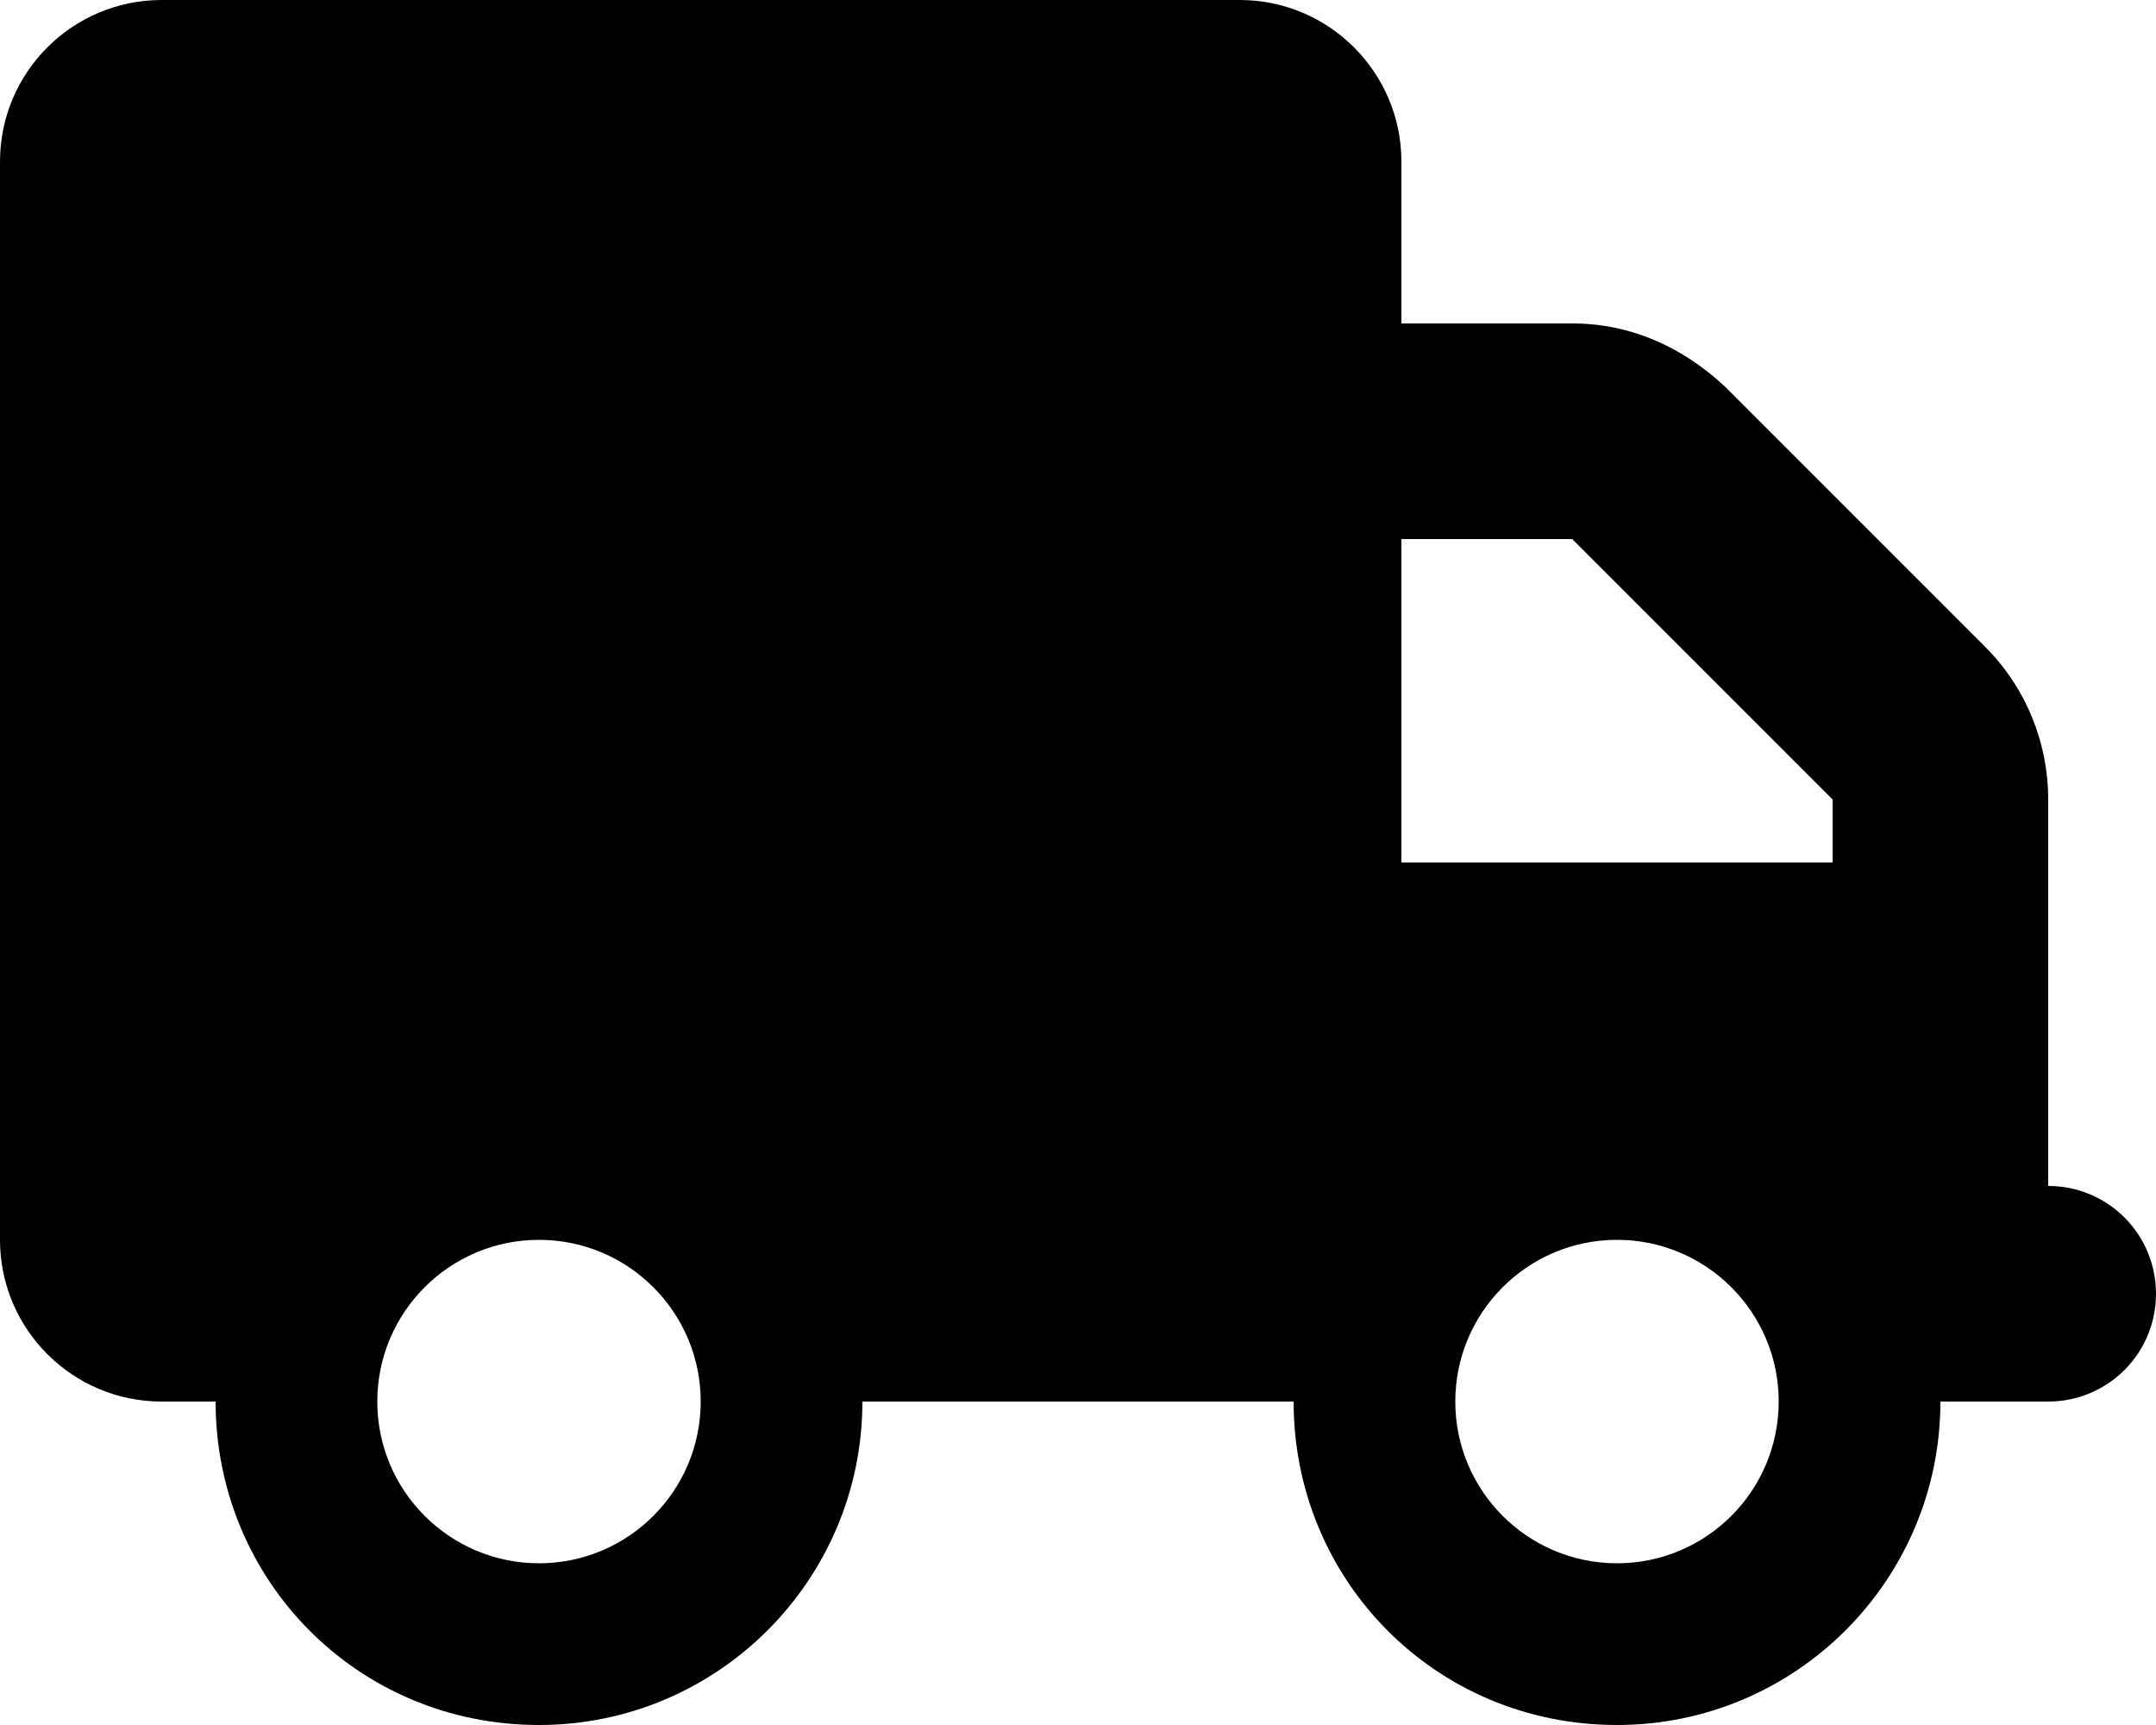
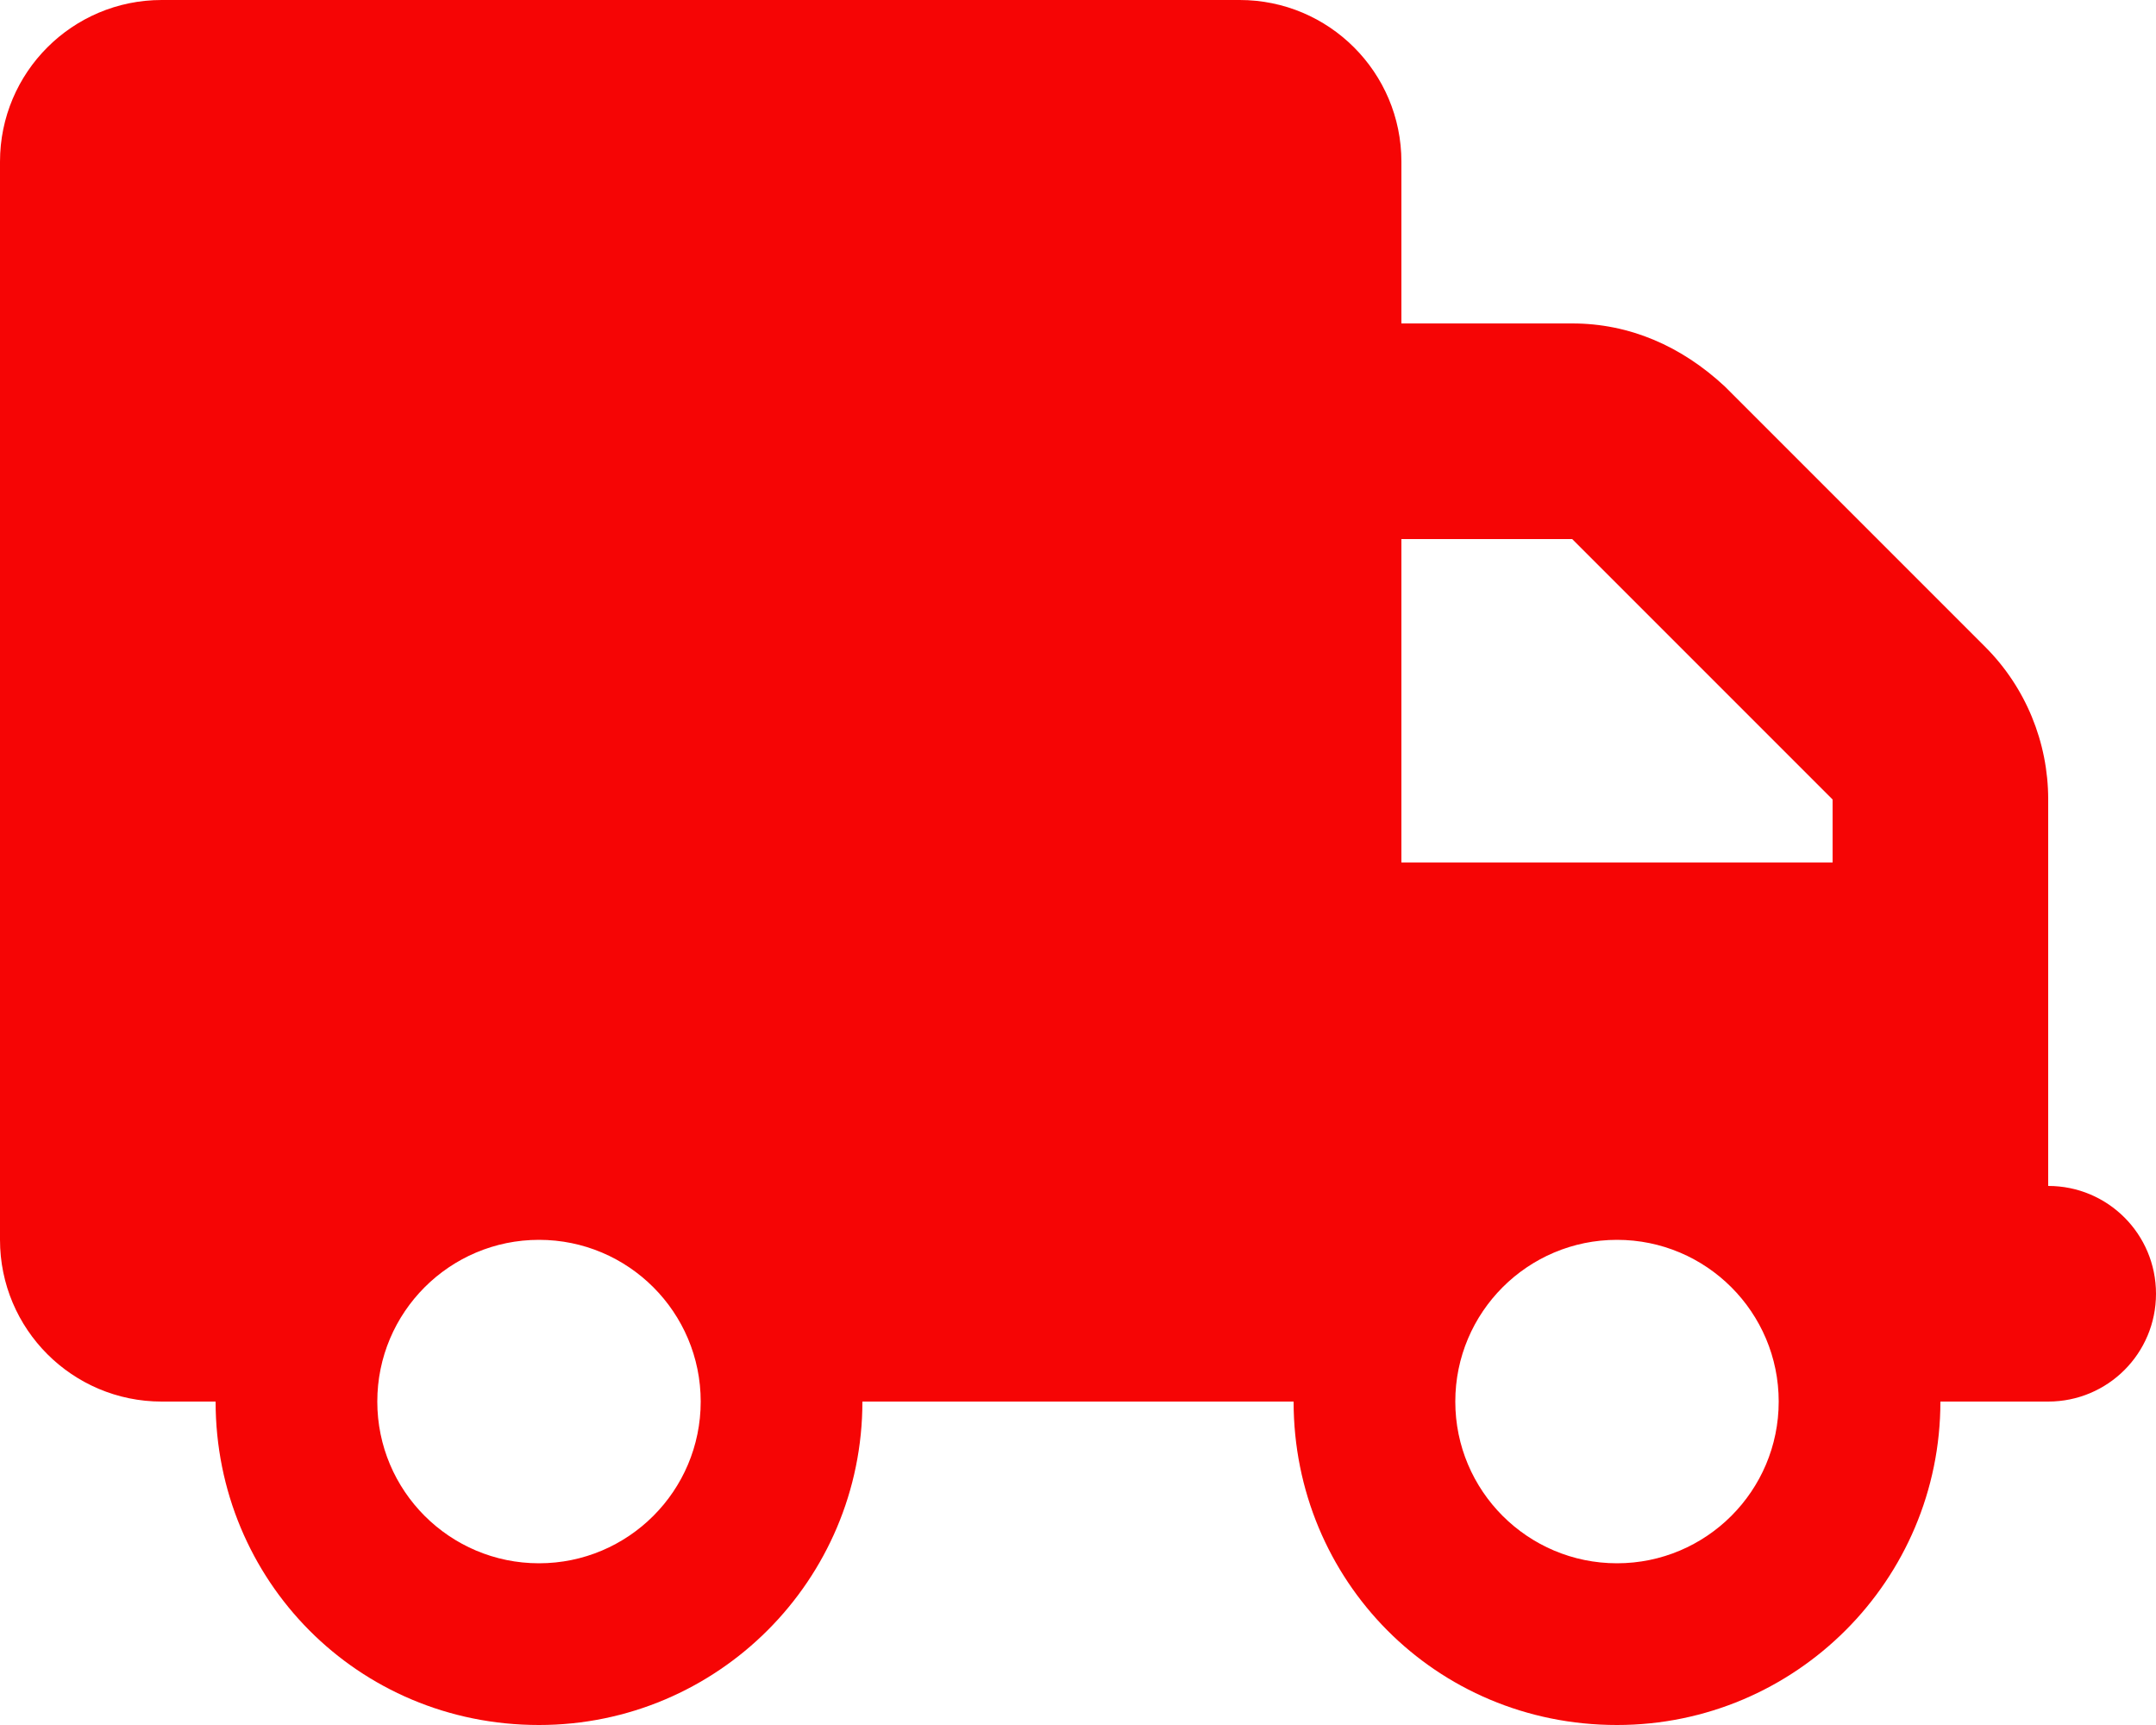
- <svg xmlns="http://www.w3.org/2000/svg" viewBox="0 0 640 512">
+ <svg xmlns="http://www.w3.org/2000/svg" fill="#f60505" viewBox="0 0 640 512">
  <path d="M368 0C394.5 0 416 21.49 416 48V96H466.7C483.7 96 499.1 102.7 512 114.7L589.3 192C601.3 204 608 220.3 608 237.3V352C625.7 352 640 366.3 640 384C640 401.7 625.7 416 608 416H576C576 469 533 512 480 512C426.1 512 384 469 384 416H256C256 469 213 512 160 512C106.1 512 64 469 64 416H48C21.49 416 0 394.5 0 368V48C0 21.49 21.49 0 48 0H368zM416 160V256H544V237.3L466.7 160H416zM160 368C133.5 368 112 389.5 112 416C112 442.5 133.5 464 160 464C186.5 464 208 442.5 208 416C208 389.5 186.5 368 160 368zM480 464C506.5 464 528 442.5 528 416C528 389.5 506.5 368 480 368C453.5 368 432 389.5 432 416C432 442.5 453.5 464 480 464z" />
</svg>
